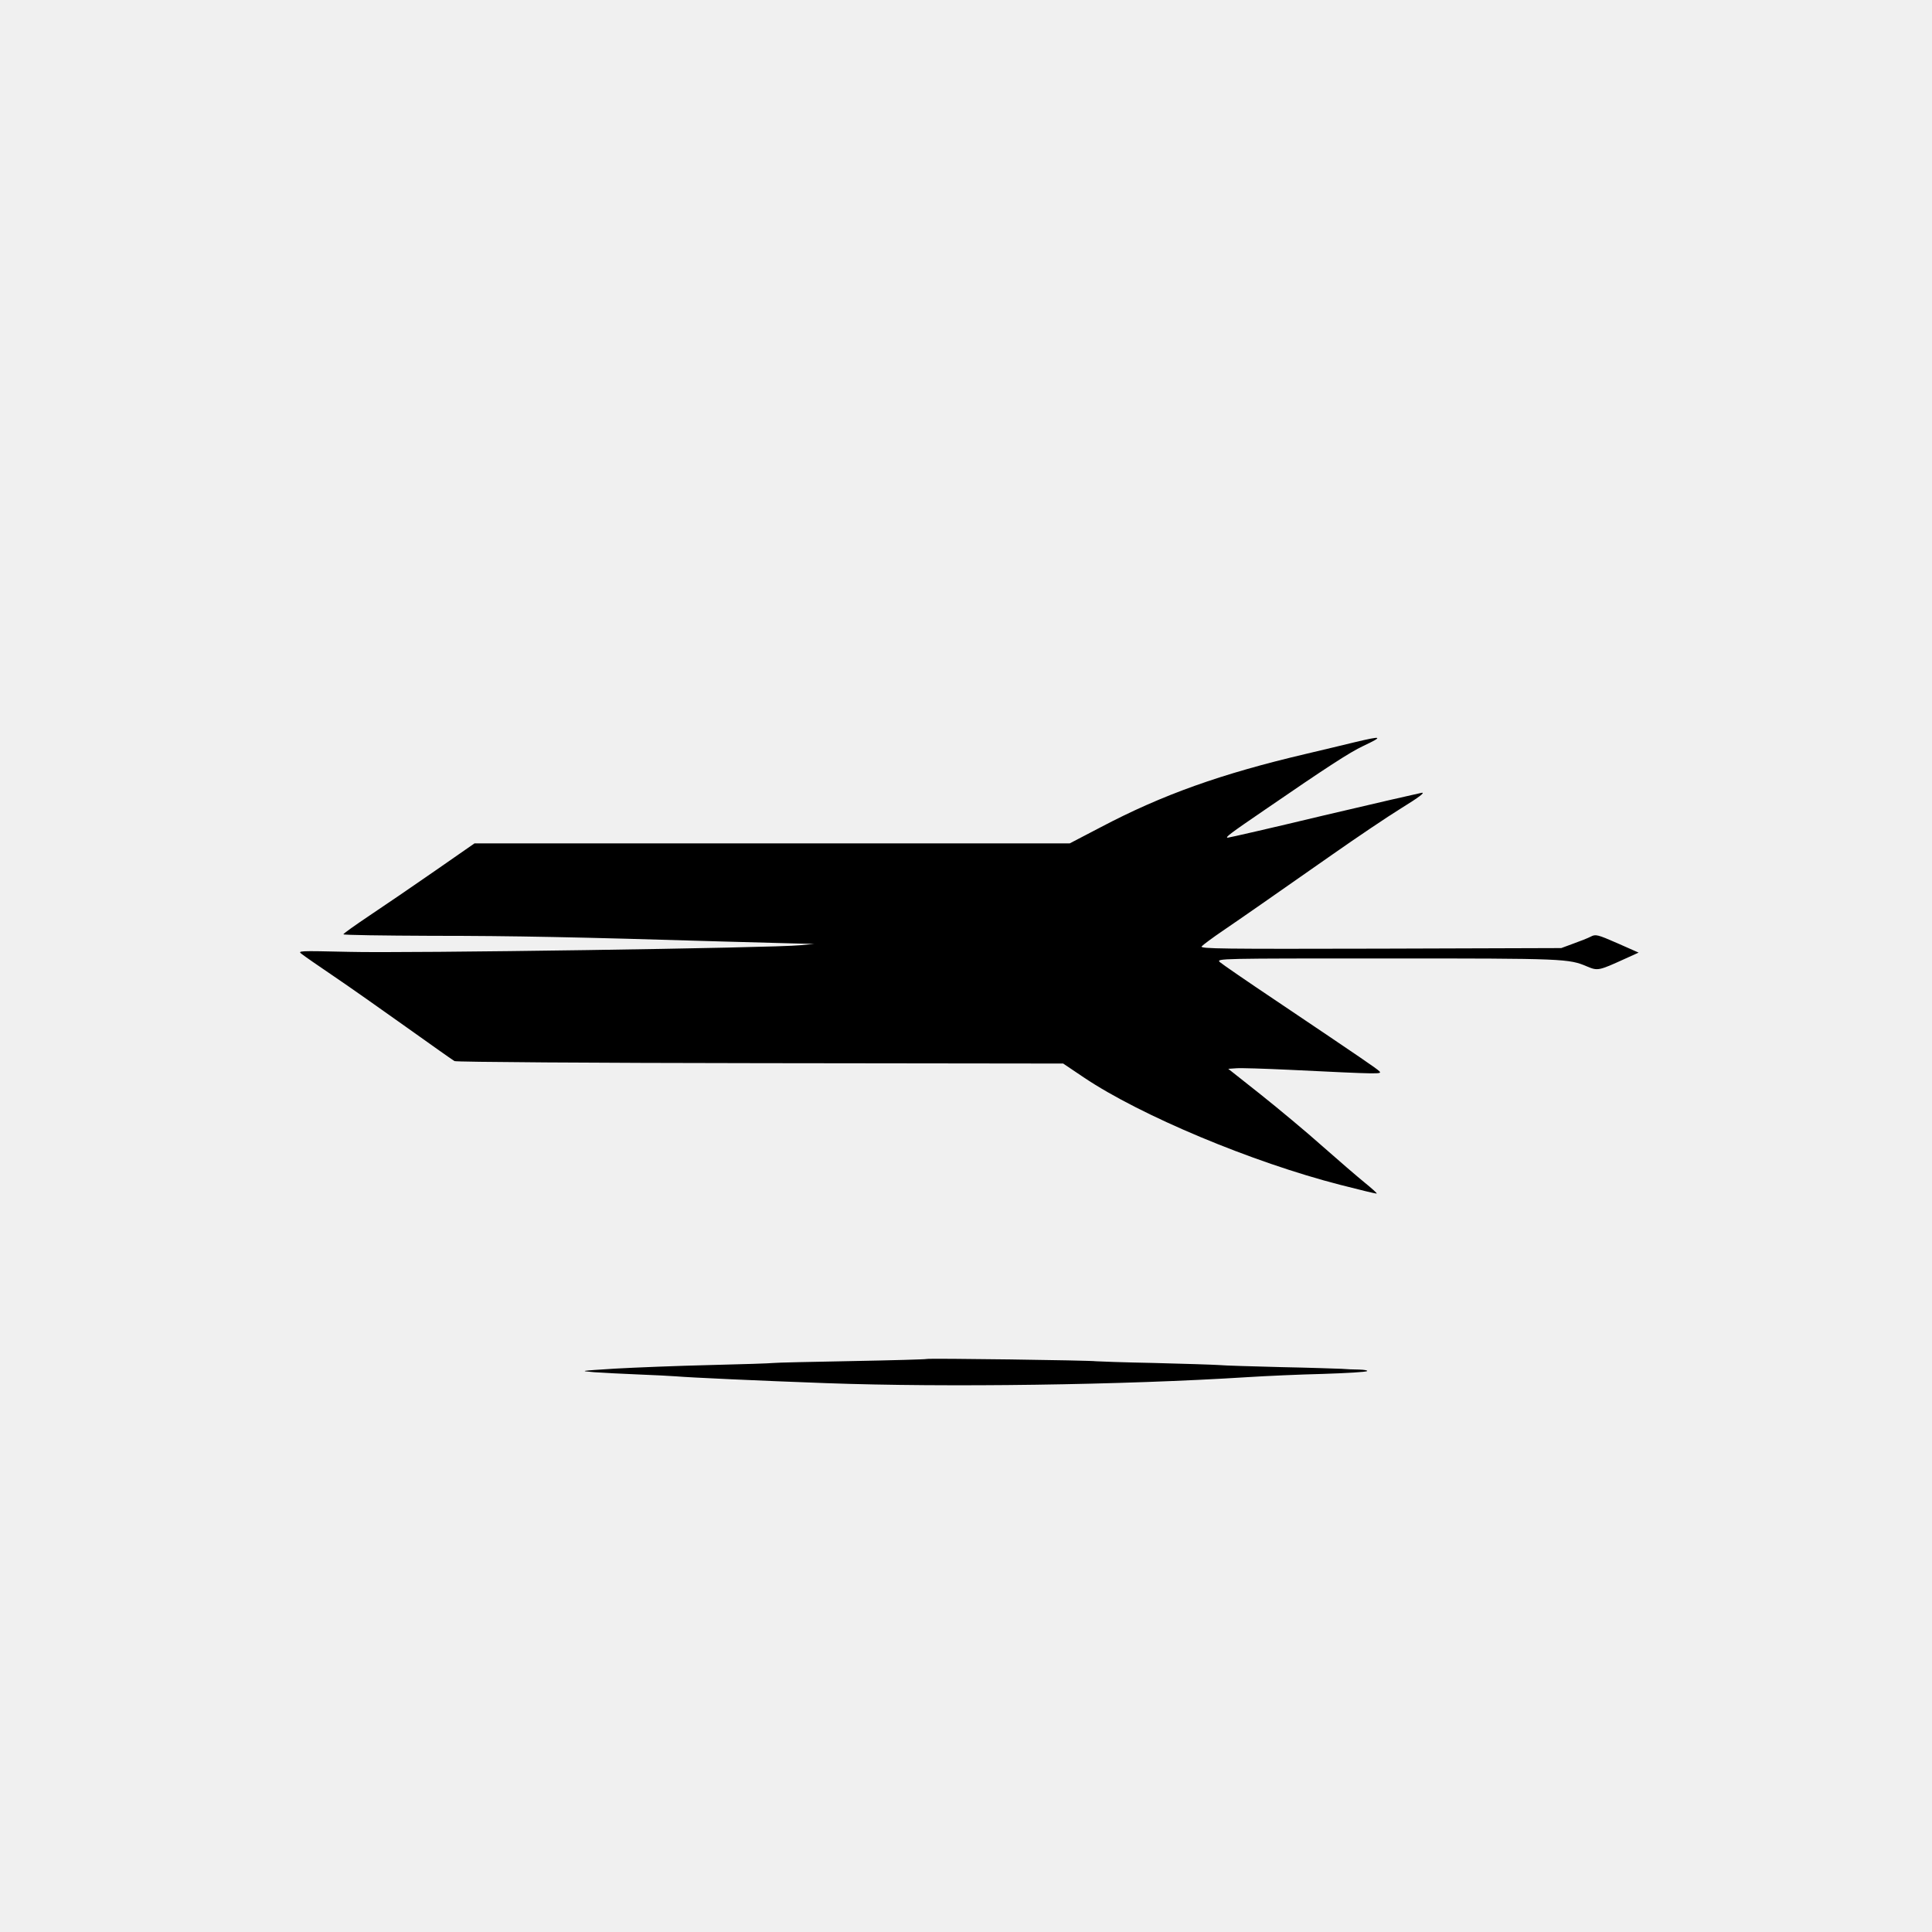
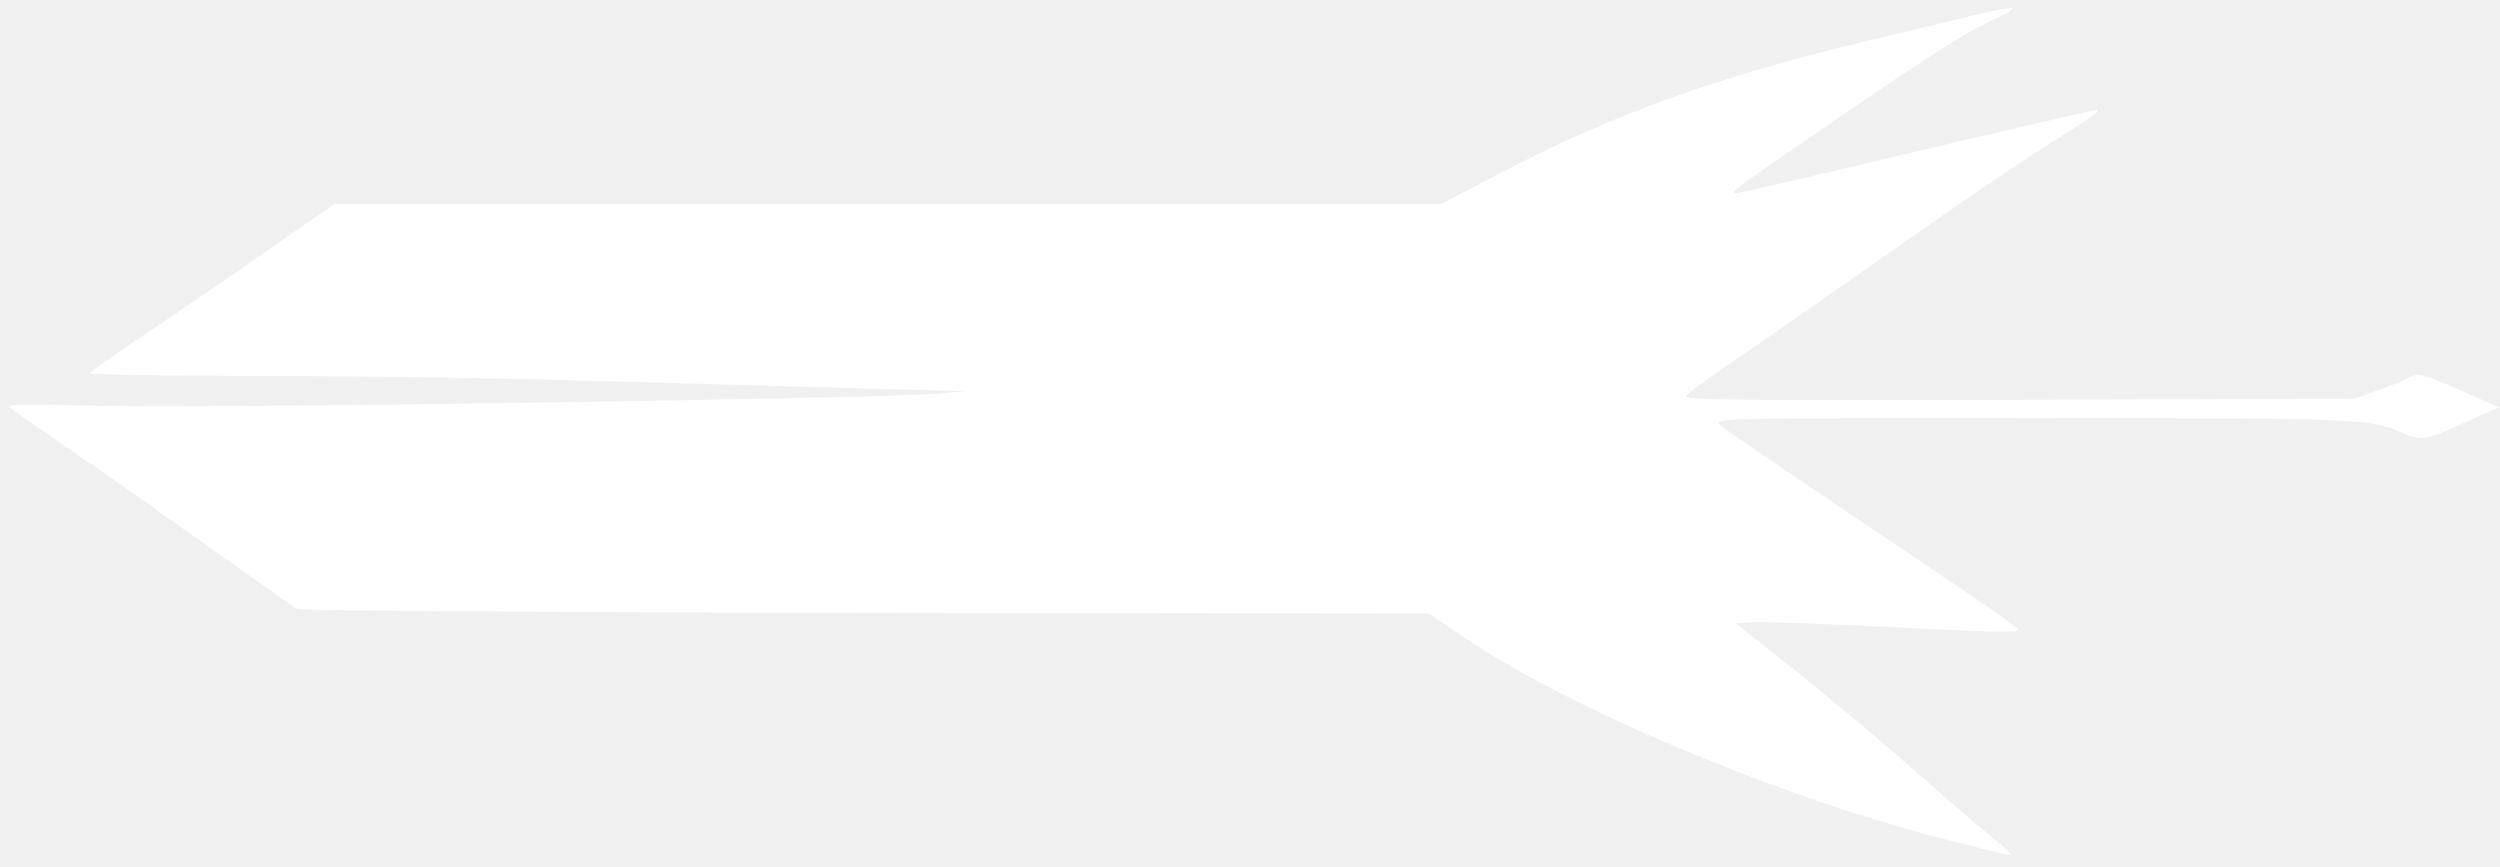
- <svg xmlns="http://www.w3.org/2000/svg" version="1.0" width="1024pt" height="1024pt" viewBox="0 0 1024 1024" preserveAspectRatio="xMidYMid meet">
-   <g transform="translate(0,1024) scale(0.1,-0.1)" fill="#000000" stroke="none">
-     <path d="M7180 6306 c-52 -13 -167 -40 -255 -61 -452 -106 -764 -217 -1092 -390 l-163 -85 -1577 0 -1578 0 -210 -146 c-115 -80 -272 -187 -347 -237 -76 -51 -138 -95 -138 -99 0 -4 210 -7 467 -8 440 0 772 -7 1538 -30 176 -5 358 -10 405 -11 l85 -2 -75 -7 c-130 -14 -2096 -43 -2390 -35 -271 6 -274 6 -250 -12 14 -11 90 -64 170 -118 80 -54 253 -176 385 -270 132 -94 246 -175 254 -179 8 -5 737 -10 1620 -11 l1606 -2 110 -74 c299 -201 891 -449 1359 -569 105 -27 191 -48 193 -46 2 2 -27 28 -64 58 -37 30 -138 117 -223 192 -85 76 -233 199 -327 274 l-173 137 43 3 c23 2 148 -2 277 -8 494 -24 497 -24 480 -7 -16 15 -78 58 -545 372 -154 103 -289 196 -300 206 -19 19 2 19 887 19 942 0 963 -1 1061 -43 55 -23 61 -22 197 40 l75 34 -113 50 c-105 46 -115 48 -140 35 -15 -8 -56 -24 -92 -37 l-65 -24 -959 -3 c-839 -2 -957 -1 -947 12 7 8 58 46 114 84 110 75 229 158 582 405 124 87 287 197 363 244 94 58 128 84 107 81 -16 -3 -252 -57 -523 -121 -271 -65 -498 -117 -505 -117 -15 1 11 21 197 148 329 226 449 304 521 338 110 52 102 55 -45 20z" />
-     <path d="M4910 3037 c-3 -2 -180 -7 -395 -11 -214 -4 -401 -8 -415 -10 -14 -2 -164 -7 -335 -11 -170 -4 -398 -13 -505 -19 -188 -12 -192 -12 -110 -19 47 -3 153 -9 235 -12 83 -3 173 -8 200 -10 68 -6 436 -23 795 -36 635 -23 1574 -10 2235 32 94 6 272 14 397 17 124 4 230 10 234 15 4 4 -15 7 -42 8 -27 0 -69 2 -94 4 -25 1 -169 6 -320 9 -151 4 -300 8 -330 11 -30 2 -185 7 -345 11 -159 3 -297 8 -306 9 -26 5 -894 17 -899 12z" />
-   </g>
+ <svg xmlns="http://www.w3.org/2000/svg" viewBox="0 0 127 44">
+   <path d="M100.108 0.817C99.182 1.048 97.132 1.53 95.564 1.904C87.509 3.793 81.949 5.771 76.104 8.854L73.199 10.369H45.096H16.974L13.232 12.971C11.183 14.396 8.385 16.303 7.048 17.194C5.694 18.103 4.589 18.887 4.589 18.958C4.589 19.03 8.331 19.083 12.911 19.101C20.753 19.101 26.669 19.226 40.32 19.636C43.456 19.725 46.7 19.814 47.537 19.832L49.052 19.867L47.715 19.992C45.399 20.241 10.363 20.758 5.124 20.616C0.294 20.509 0.241 20.509 0.668 20.83C0.918 21.026 2.272 21.97 3.698 22.932C5.124 23.895 8.207 26.069 10.559 27.744C12.911 29.419 14.943 30.863 15.085 30.934C15.228 31.023 28.219 31.112 43.955 31.13L72.575 31.166L74.536 32.484C79.864 36.066 90.414 40.486 98.754 42.624C100.625 43.106 102.158 43.48 102.194 43.444C102.229 43.408 101.712 42.945 101.053 42.411C100.394 41.876 98.594 40.325 97.079 38.989C95.564 37.635 92.927 35.443 91.252 34.106L88.169 31.665L88.935 31.611C89.345 31.576 91.572 31.647 93.871 31.754C102.675 32.181 102.728 32.181 102.425 31.878C102.14 31.611 101.035 30.845 92.713 25.249C89.969 23.414 87.563 21.756 87.367 21.578C87.028 21.239 87.402 21.239 103.174 21.239C119.961 21.239 120.335 21.257 122.082 22.006C123.062 22.416 123.169 22.398 125.592 21.293L126.929 20.687L124.915 19.796C123.044 18.976 122.866 18.941 122.42 19.172C122.153 19.315 121.422 19.6 120.781 19.832L119.622 20.259L102.532 20.313C87.581 20.348 85.478 20.331 85.656 20.099C85.781 19.956 86.689 19.279 87.687 18.602C89.648 17.265 91.768 15.786 98.059 11.385C100.269 9.834 103.174 7.874 104.528 7.036C106.203 6.003 106.809 5.539 106.435 5.593C106.15 5.646 101.944 6.609 97.115 7.749C92.285 8.907 88.24 9.834 88.115 9.834C87.848 9.816 88.311 9.46 91.626 7.197C97.489 3.169 99.627 1.779 100.91 1.173C102.871 0.247 102.728 0.193 100.108 0.817Z" fill="white" />
</svg>
